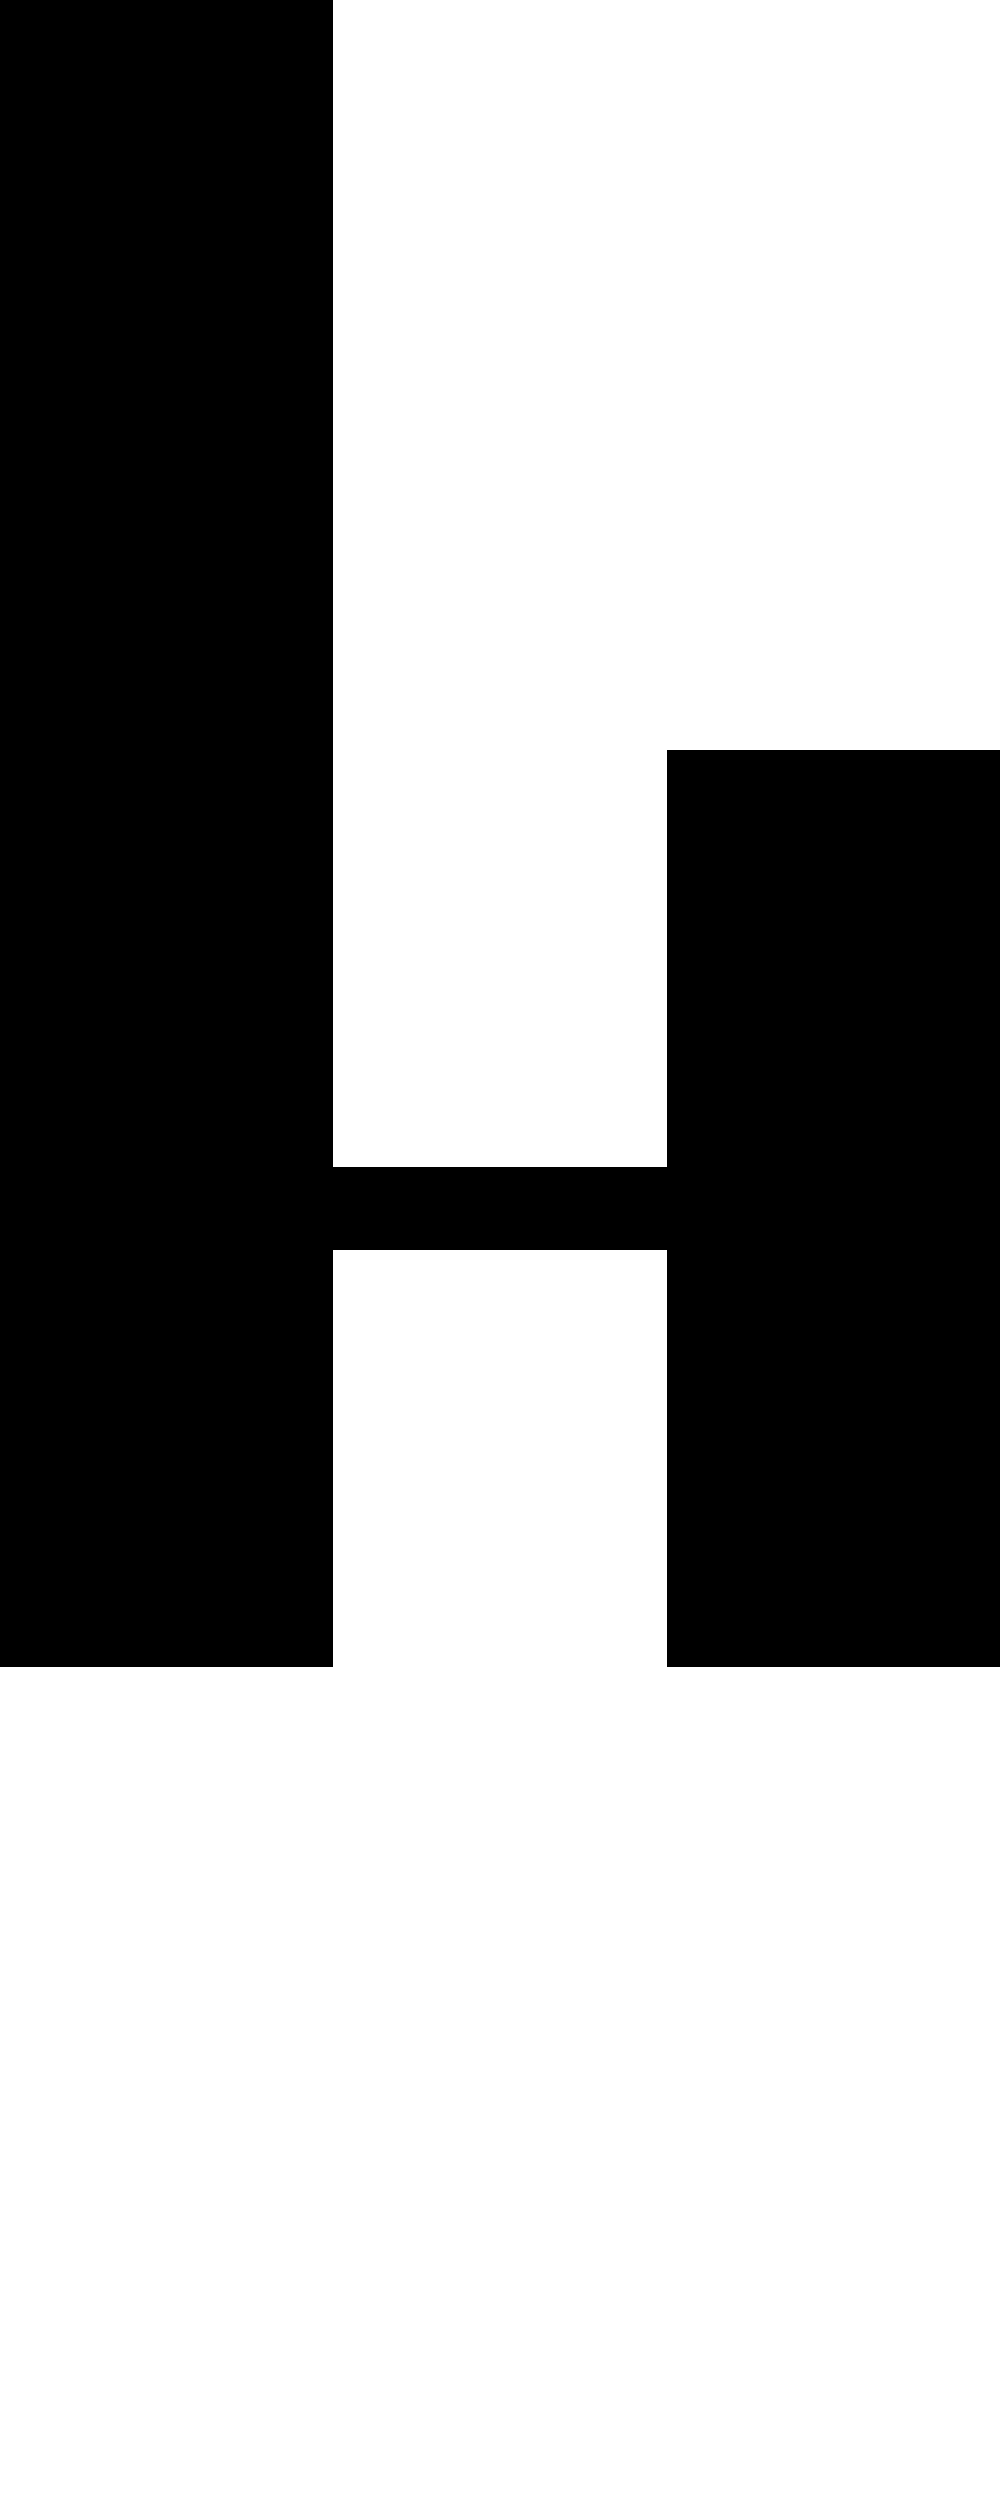
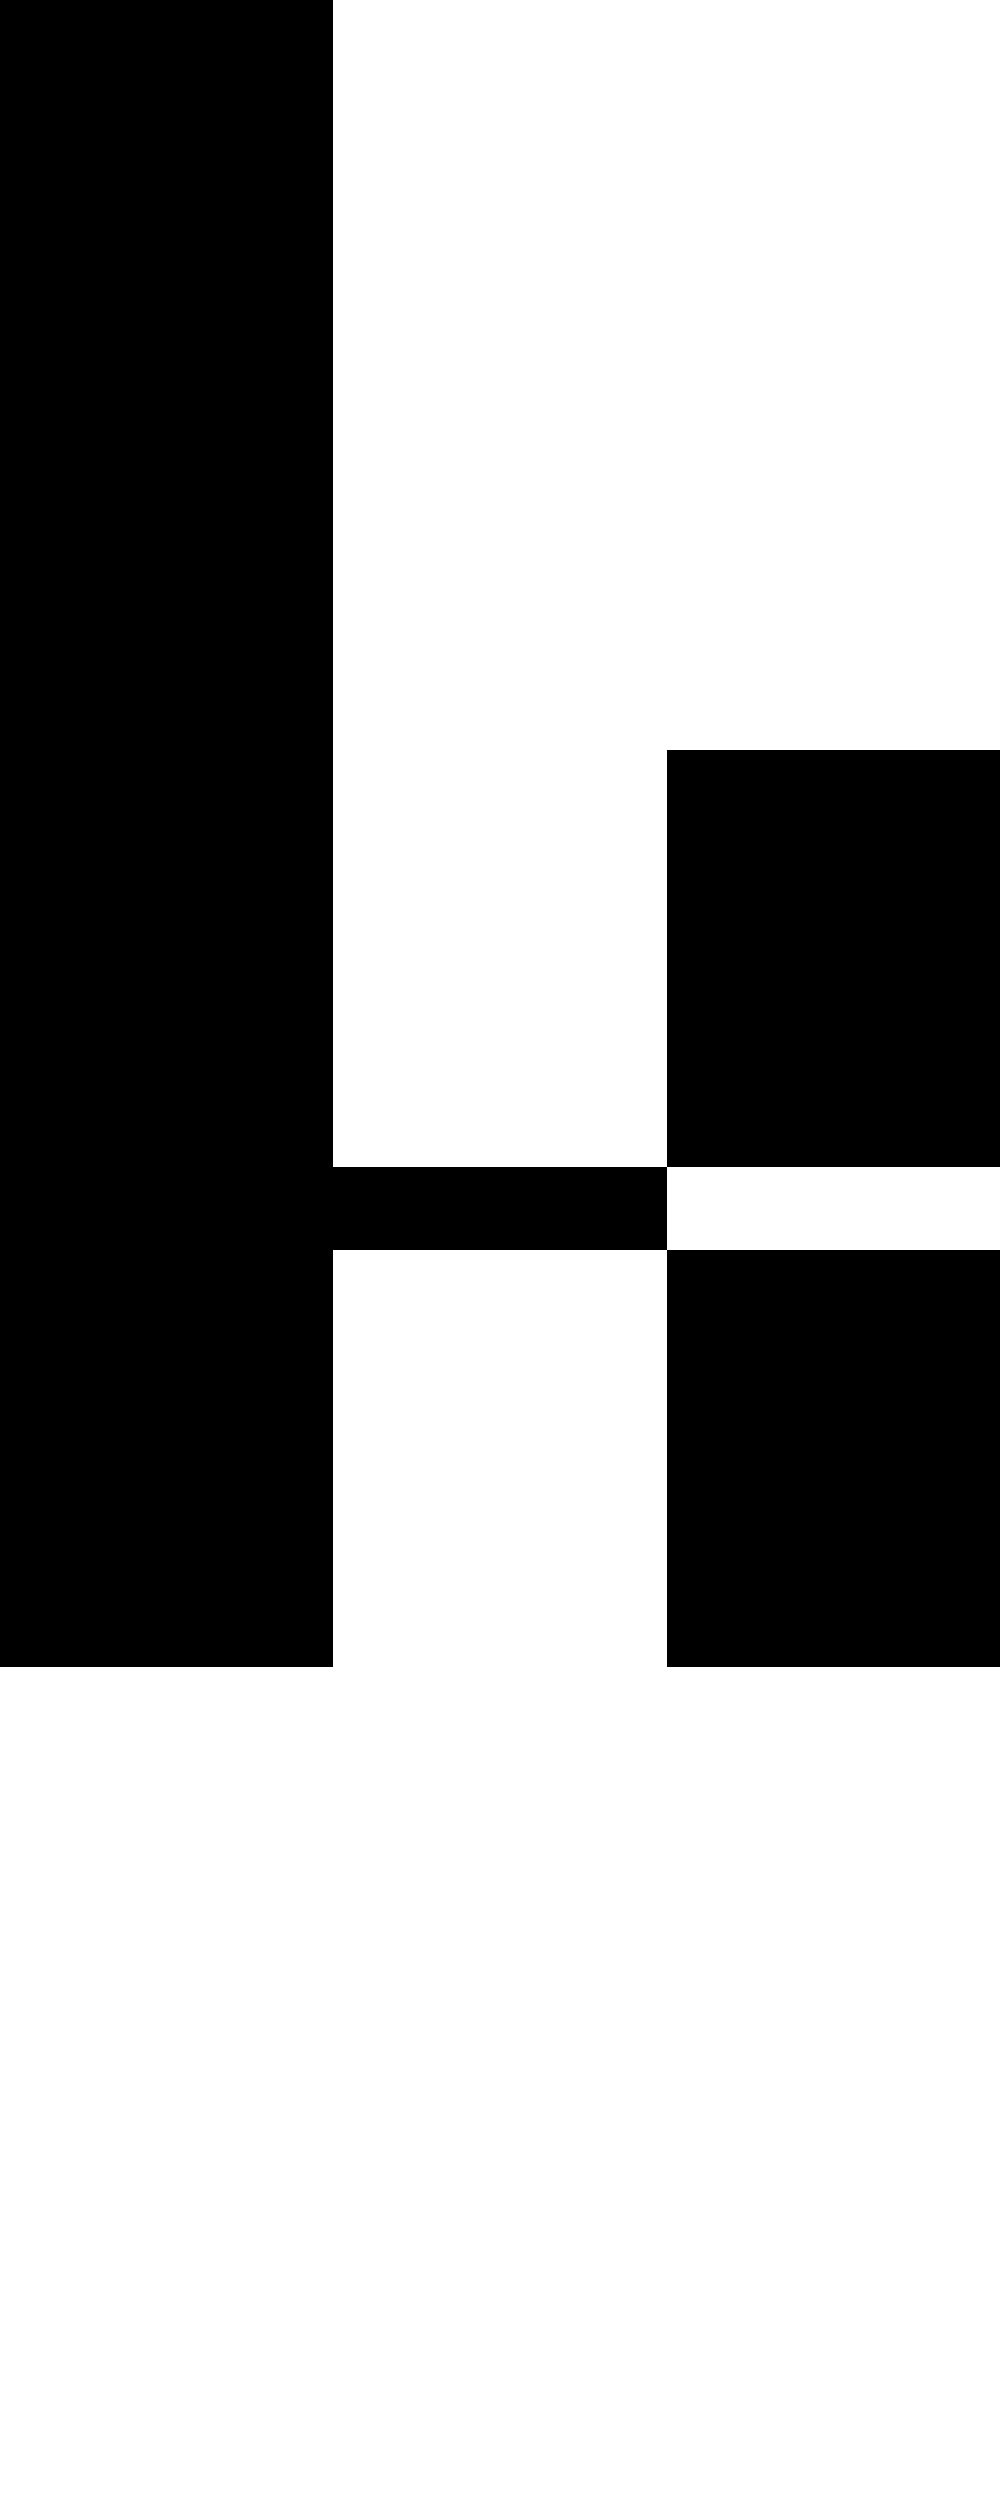
<svg xmlns="http://www.w3.org/2000/svg" viewBox="0 0 12 30" shape-rendering="crispEdges">
  <g>
    <polygon class="k" points="0,0 4,0 4,20 0,20" />
    <polygon class="k" points="8,9 12,9 12,14 8,14" />
-     <polygon class="k" points="0,14 12,14 12,15 0,15" />
    <polygon class="k" points="8,15 12,15 12,20 8,20" />
+     <polygon class="k" points="4,14 8,14 8,15 4,15" />
  </g>
</svg>
